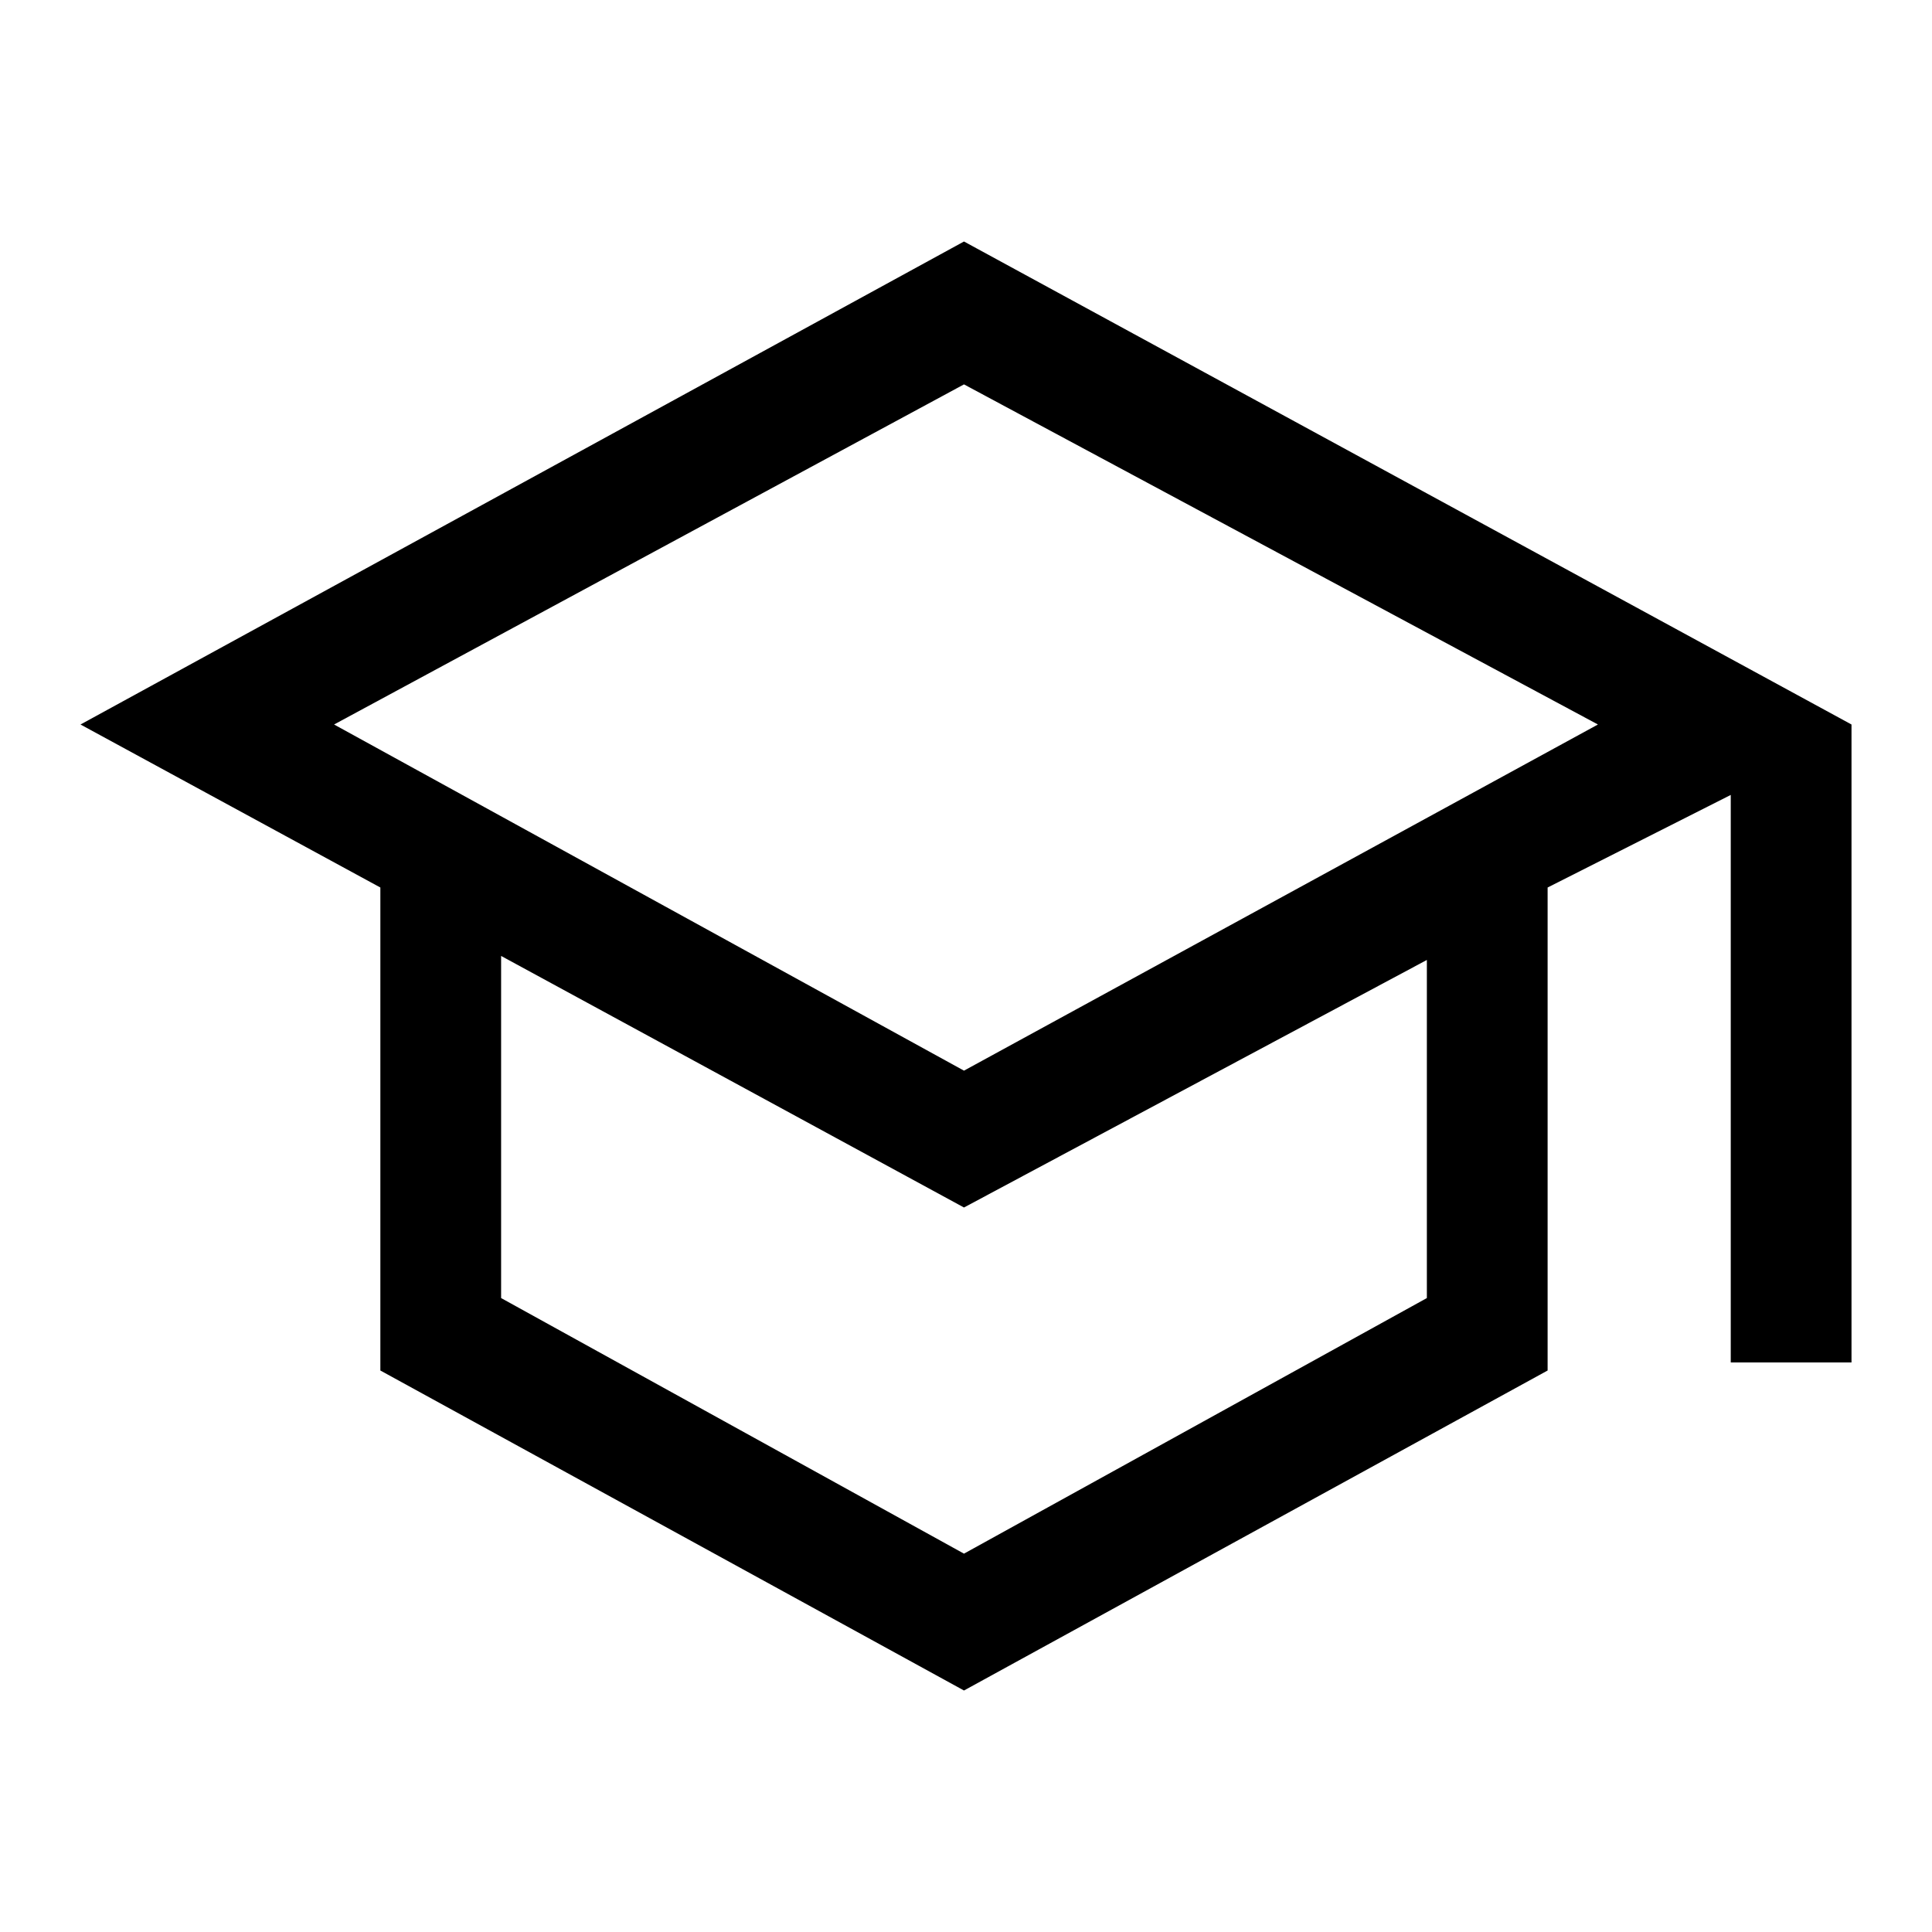
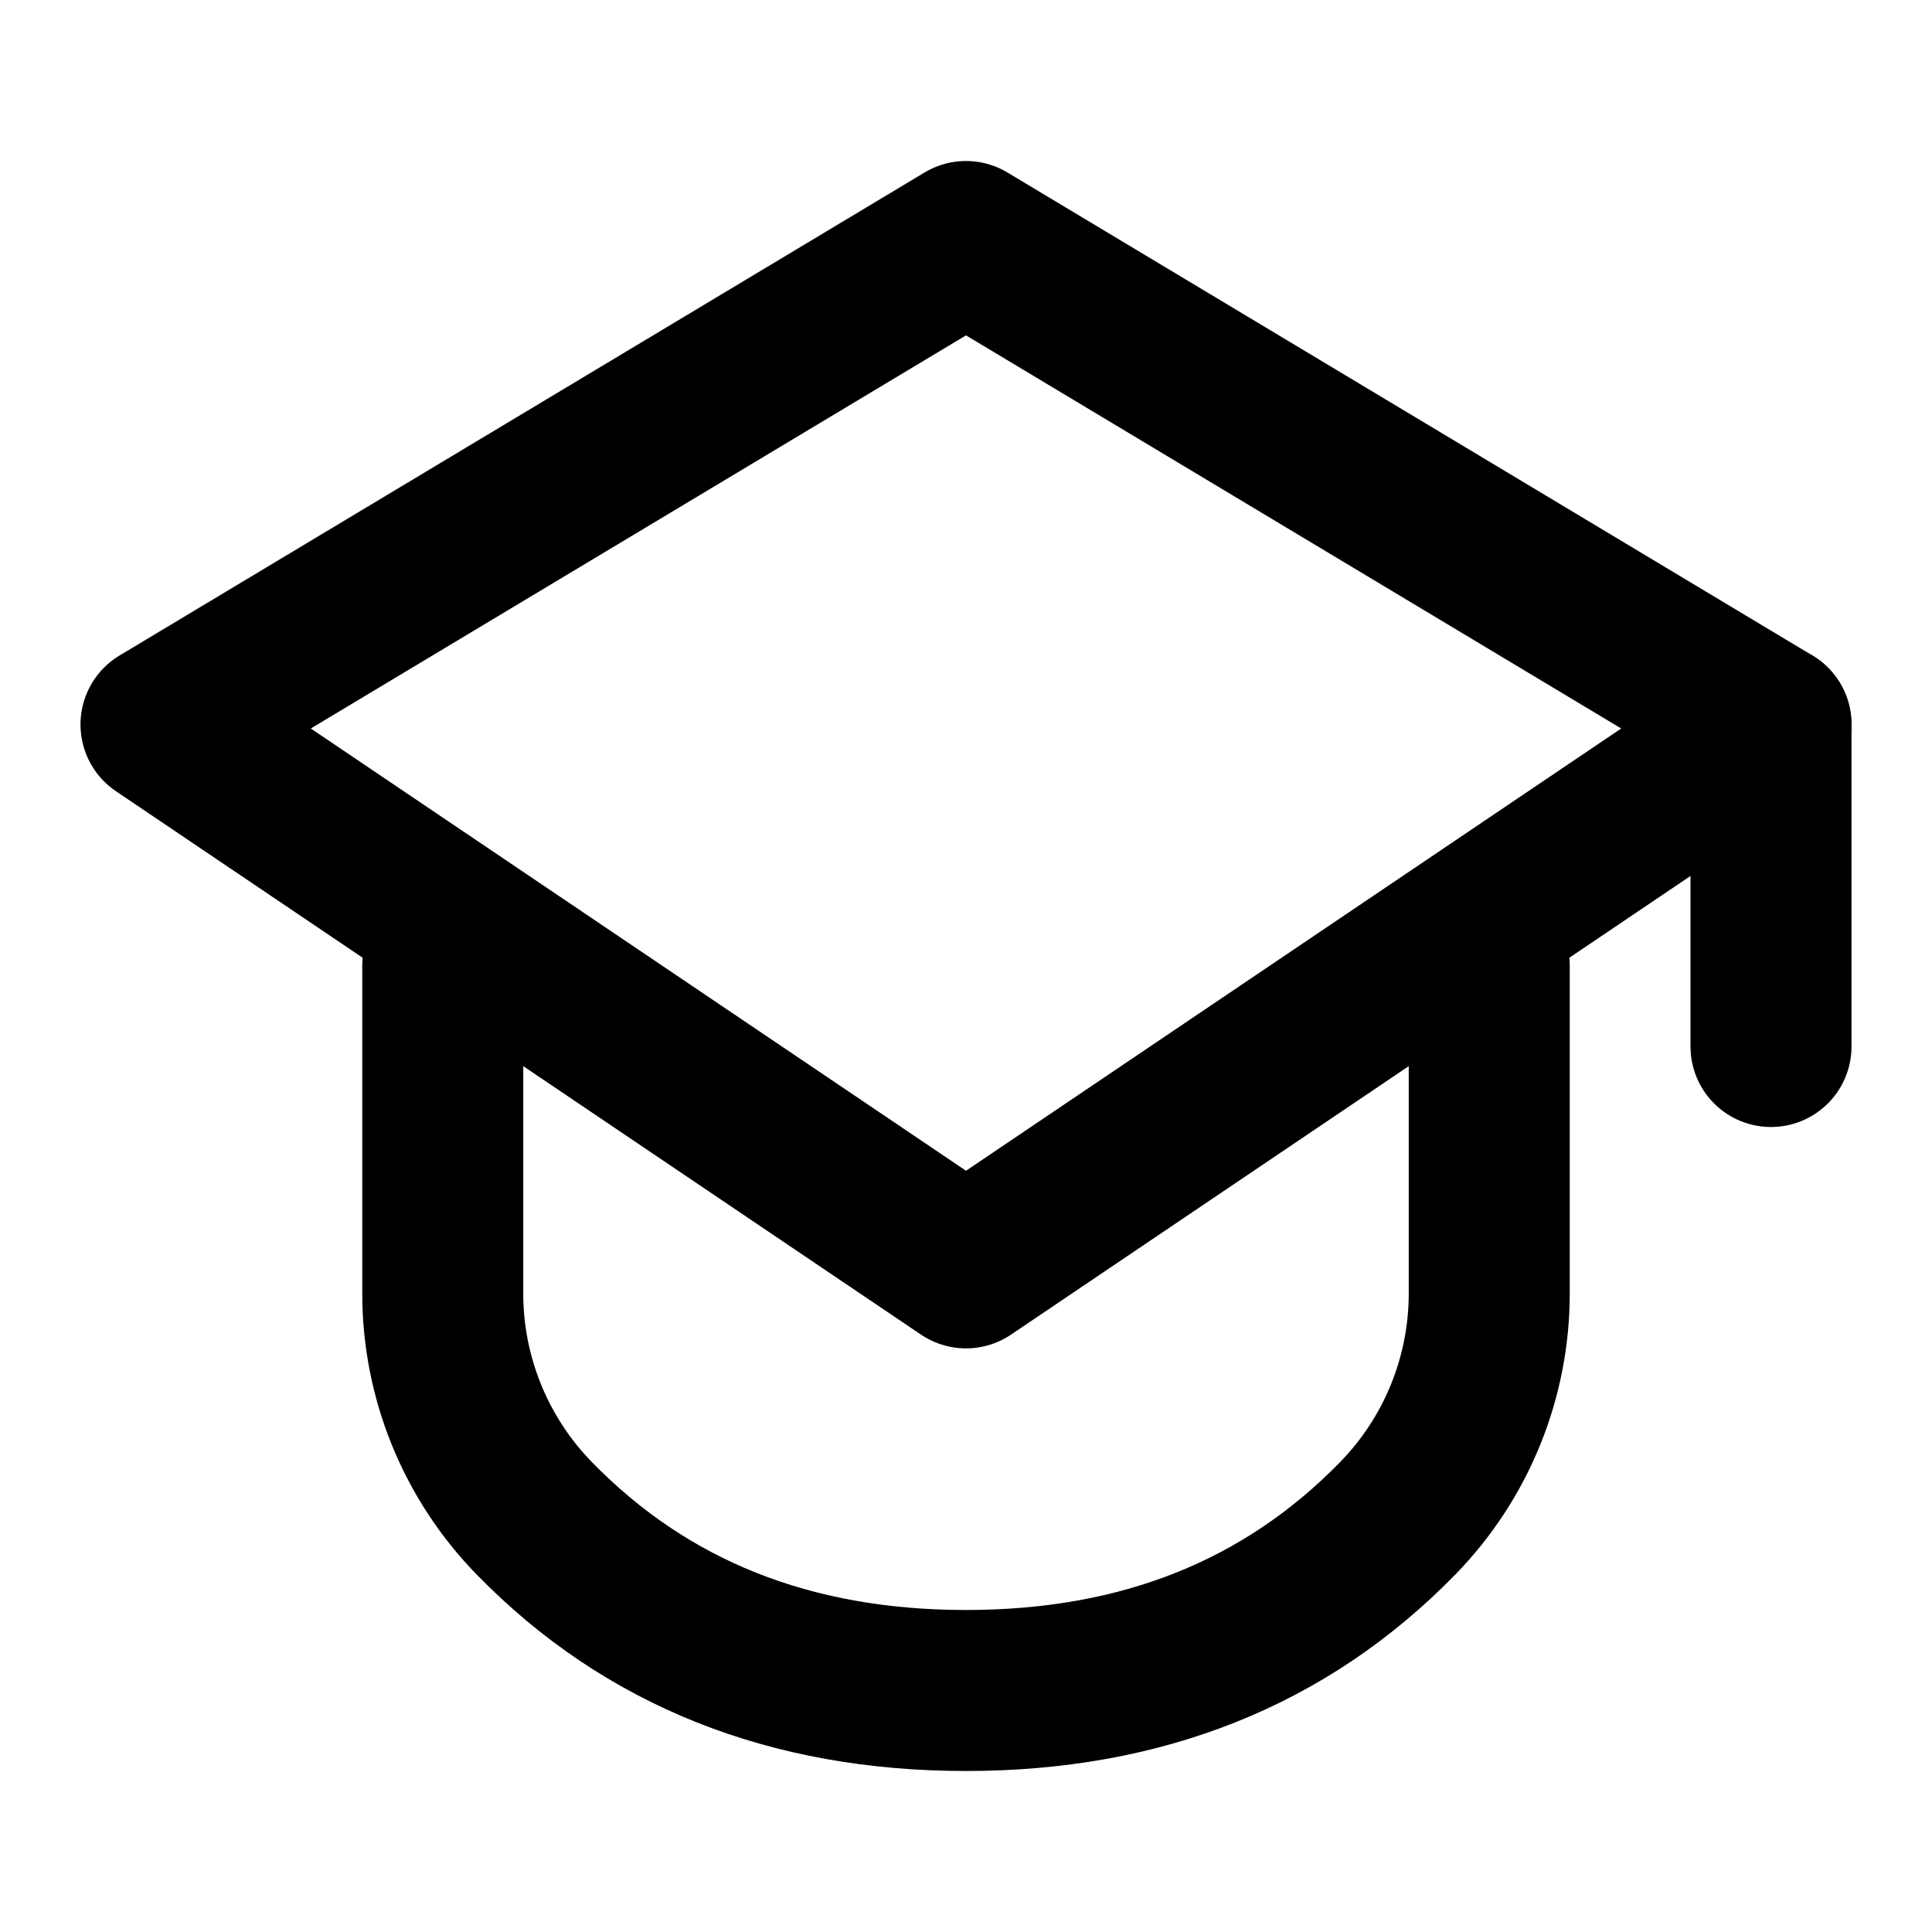
- <svg xmlns="http://www.w3.org/2000/svg" height="48" width="48">
-   <path d="m23.95 42-14.5-7.95v-12L2 18 23.95 6 46 18v15.85h-3v-14.1l-4.55 2.3v12Zm0-15.4L39.7 18 23.95 9.55 8.3 18Zm0 12 11.5-6.35v-8.4L23.95 30l-11.5-6.25v8.5Zm.05-12Zm-.05 3.7Zm0 0Z" />
+ <svg xmlns="http://www.w3.org/2000/svg" height="24px" version="1.1" viewBox="0 0 24 24" width="24px">
+   <g fill="none" fill-rule="evenodd" id="Social-/-16---Social,-college,-education,-graduation-cap,-hat,-university-icon" stroke="none" stroke-linecap="round" stroke-linejoin="round" stroke-width="1">
+     <polygon id="Path" points="22 9 12 15.75 2 9 12 3" stroke="#000000" stroke-width="2" />
+     <path d="M18.5,12 L18.5,16.068 C18.5,17.113 18.091,18.116 17.361,18.863 C15.97,20.288 14.183,21 12,21 C9.817,21 8.03,20.288 6.639,18.863 C5.909,18.116 5.5,17.113 5.5,16.068 L5.5,12 L5.5,12" id="Path" stroke="#000000" stroke-width="2" />
+     <line id="Path" stroke="#000000" stroke-width="2" x1="22" x2="22" y1="9" y2="13" />
+   </g>
</svg>
